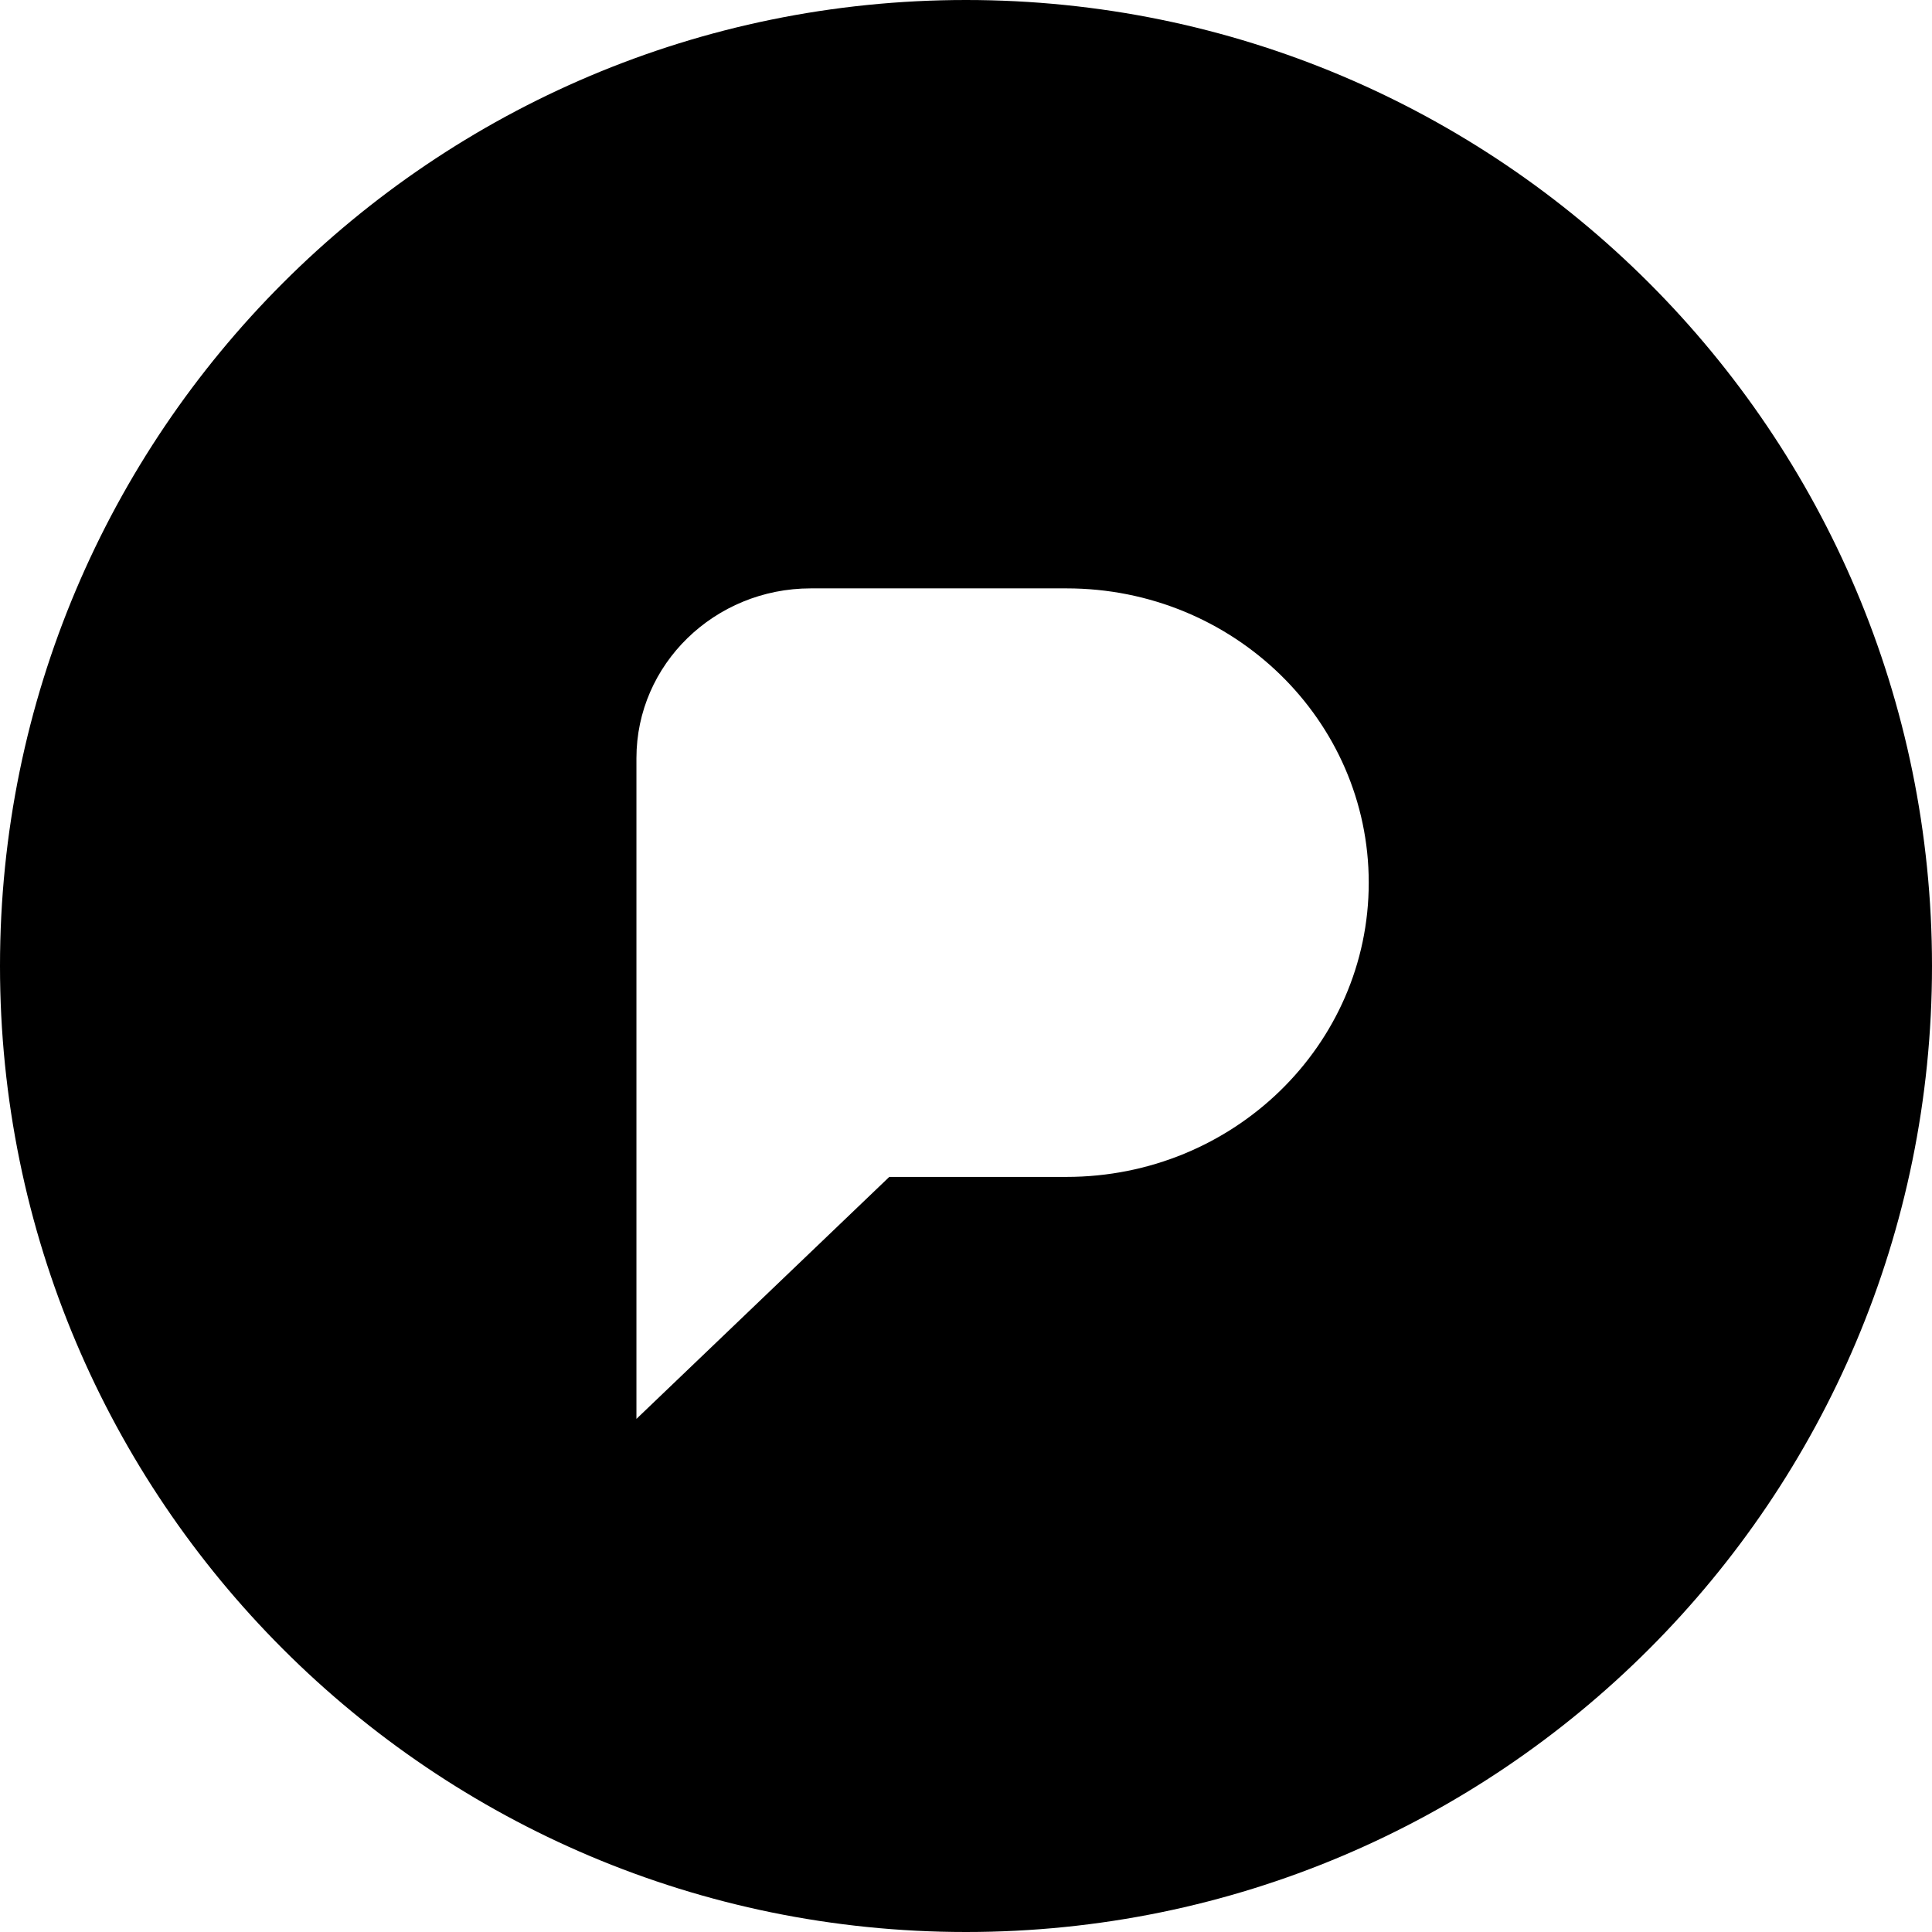
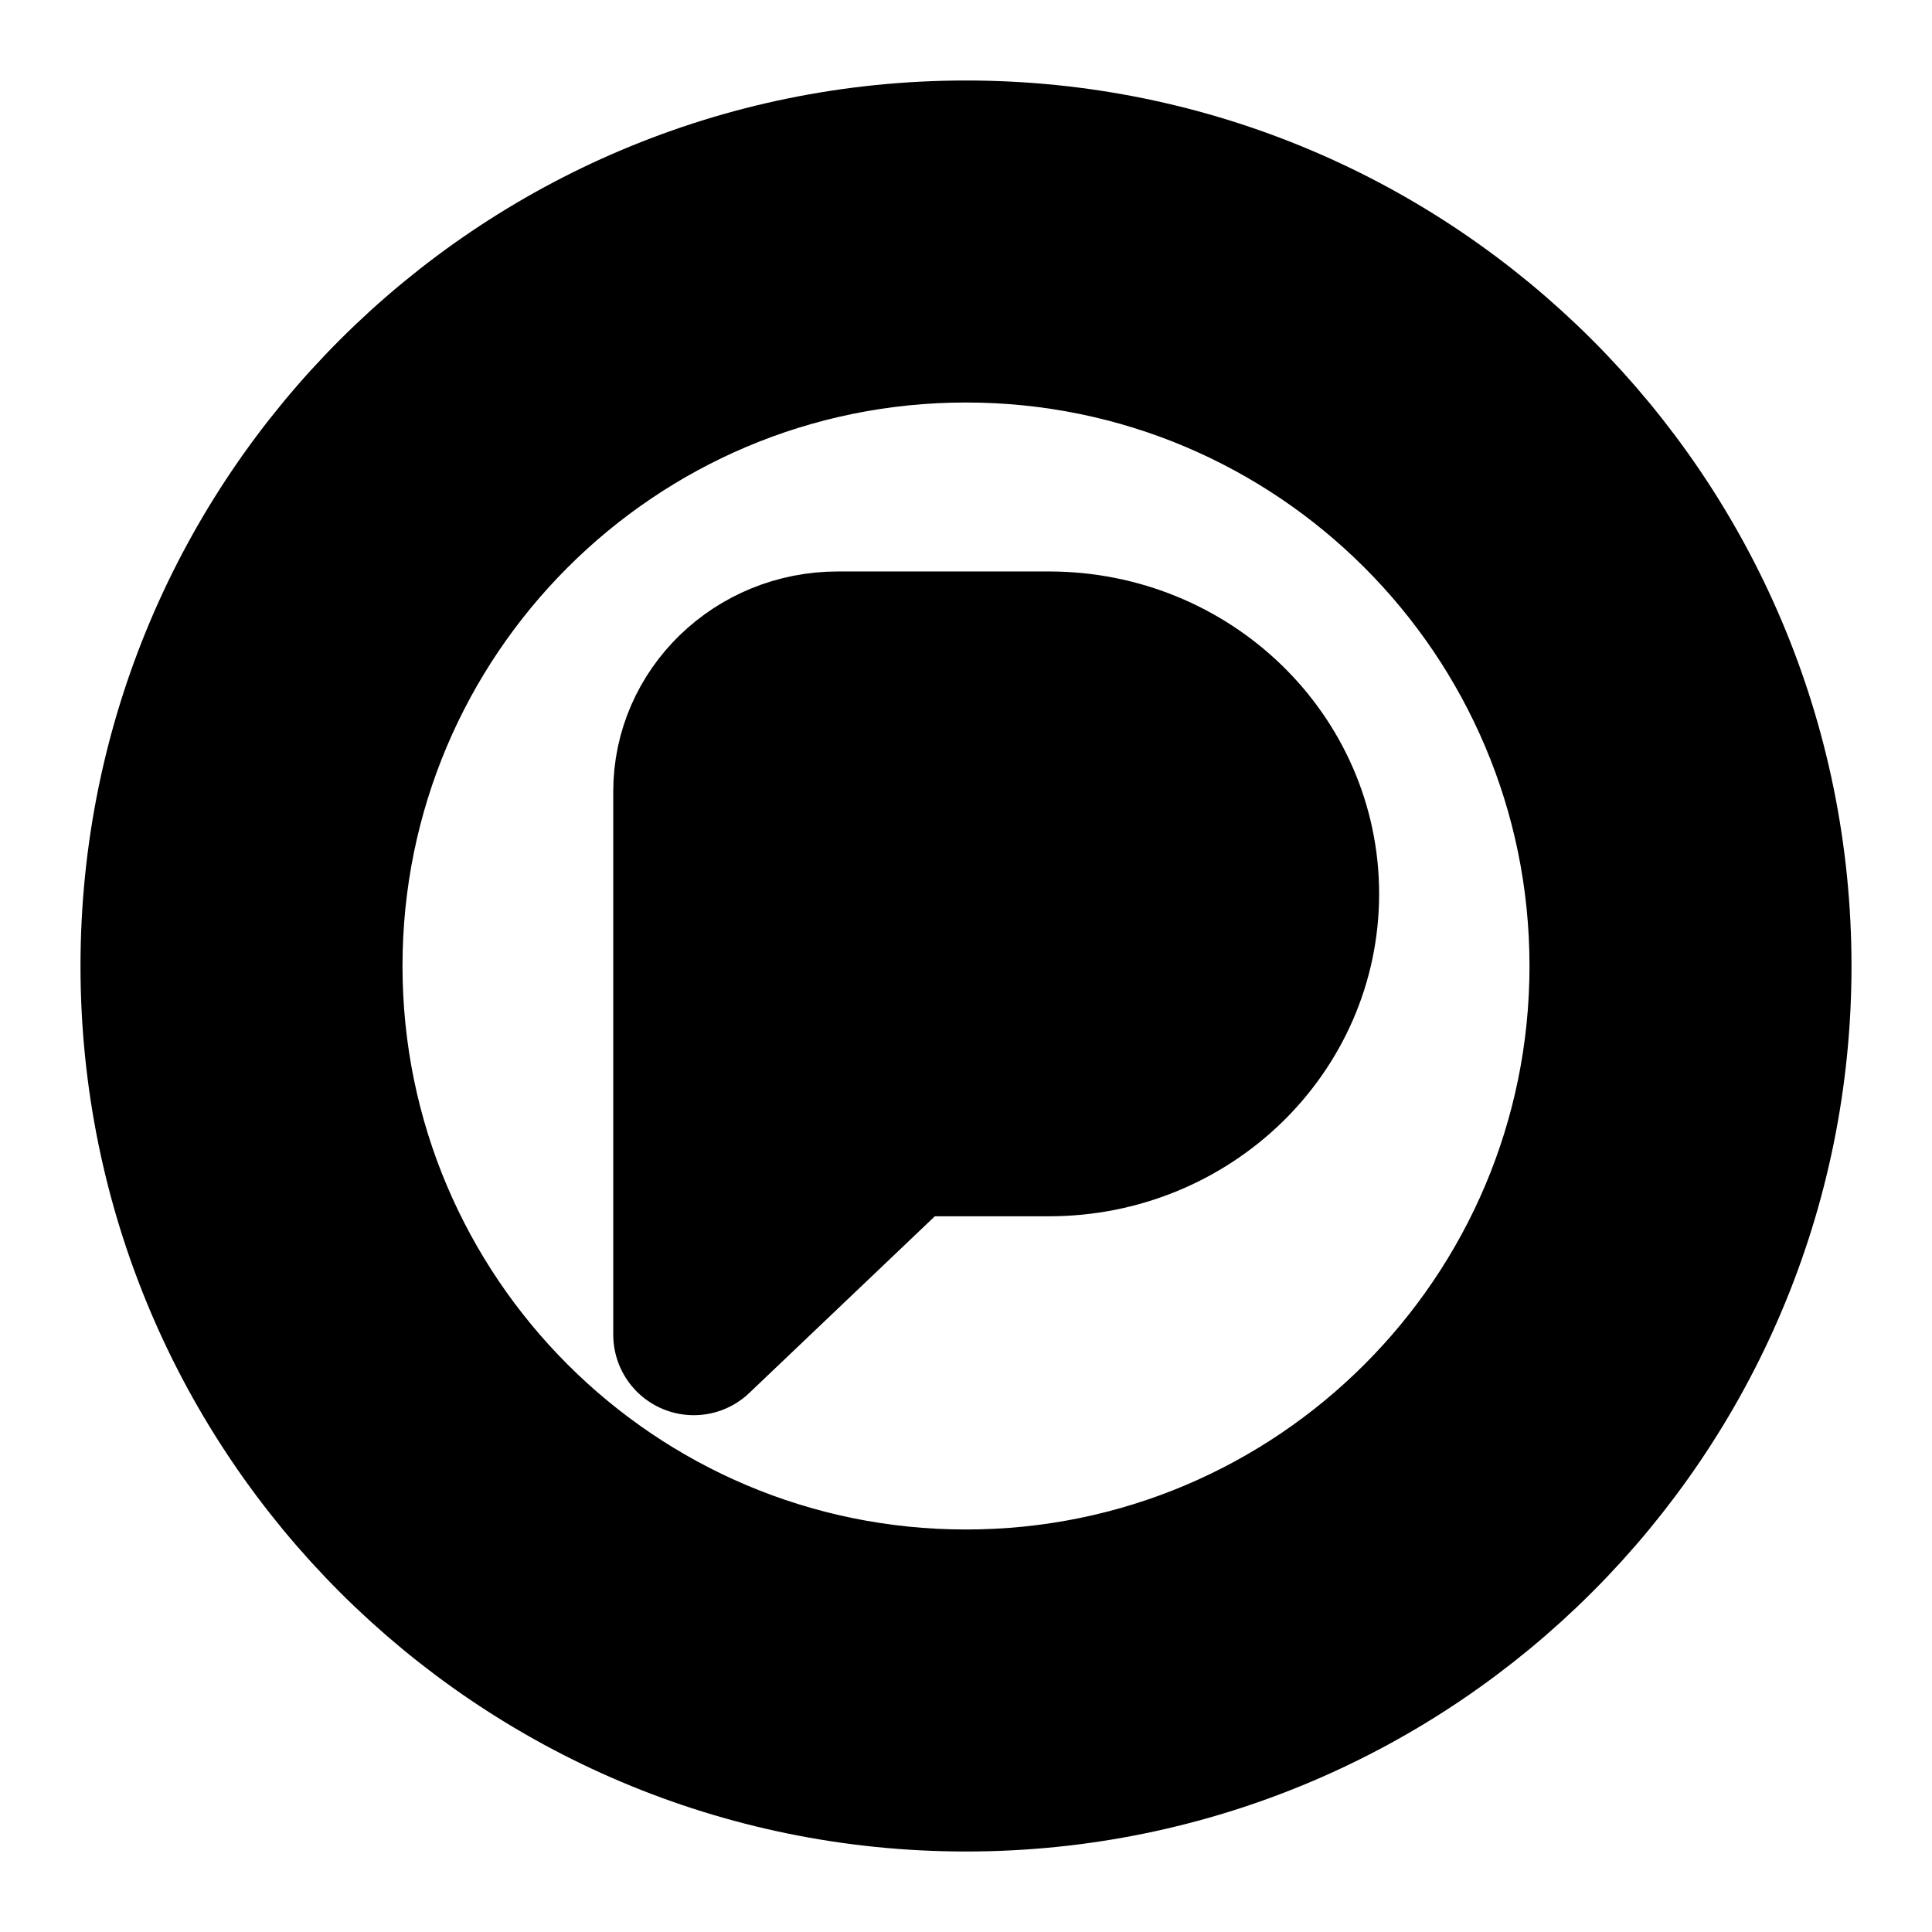
- <svg xmlns="http://www.w3.org/2000/svg" role="img" viewBox="0 0 24 24">
-   <path d="M12 24C5.373 24 0 18.627 0 12S5.373 0 12 0s12 5.373 12 12-5.373 12-12 12m-.953-9.38h2.201c2.074 0 3.755-1.637 3.755-3.655S15.323 7.309 13.249 7.309h-3.177c-1.196 0-2.166.944-2.166 2.109v8.208z" />
+ <svg xmlns="http://www.w3.org/2000/svg" stroke-width="2" stroke="currentColor" fill="currentColor" stroke-linecap="round" stroke-linejoin="round" width="64px" height="64px" viewBox="0 0 24 24">
+   <g id="SVGRepo_iconCarrier">
+     <path d="M12 2c5.523 0 10 4.477 10 10s-4.477 10-10 10S2 17.523 2 12 6.477 2 12 2zm0 2c-4.418 0-8 3.582-8 8s3.582 8 8 8 8-3.582 8-8-3.582-8-8-8zm1.031 4.099c1.713 0 3.101 1.345 3.101 3.005s-1.388 3.005-3.1 3.005h-1.819L8.618 16.58V9.832c0-.957.801-1.733 1.79-1.733h2.623z" />
+   </g>
</svg>
